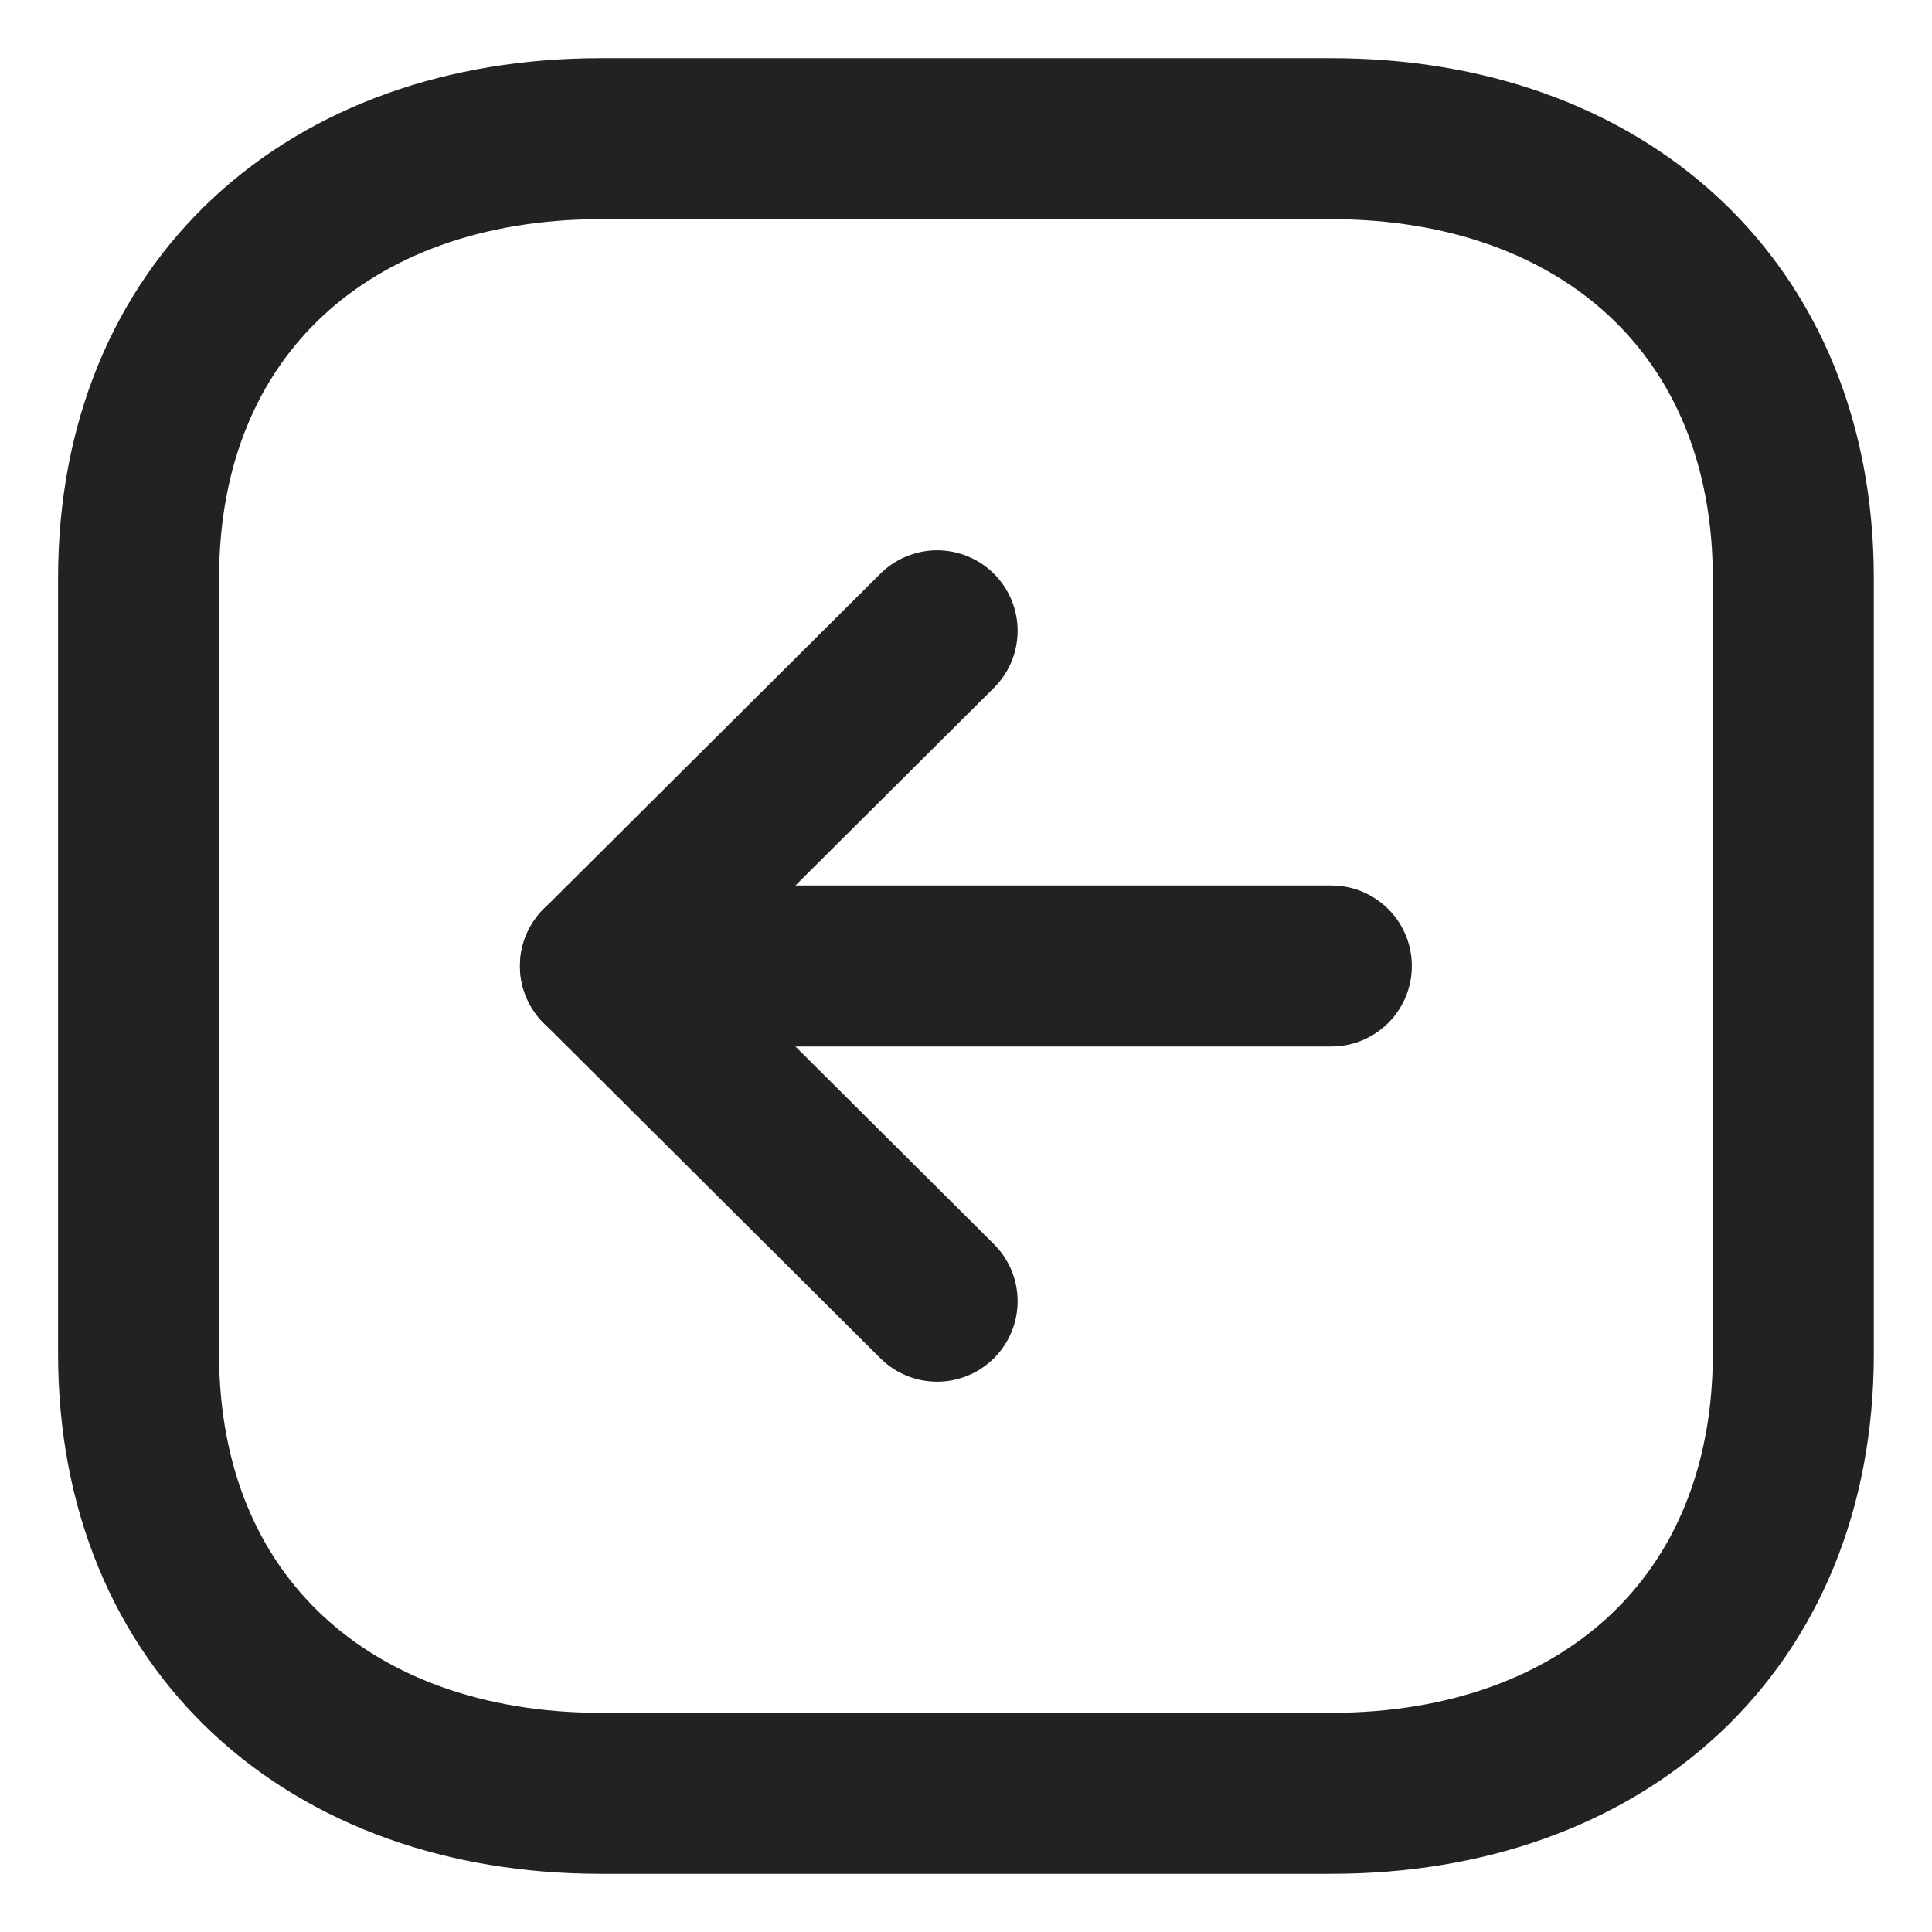
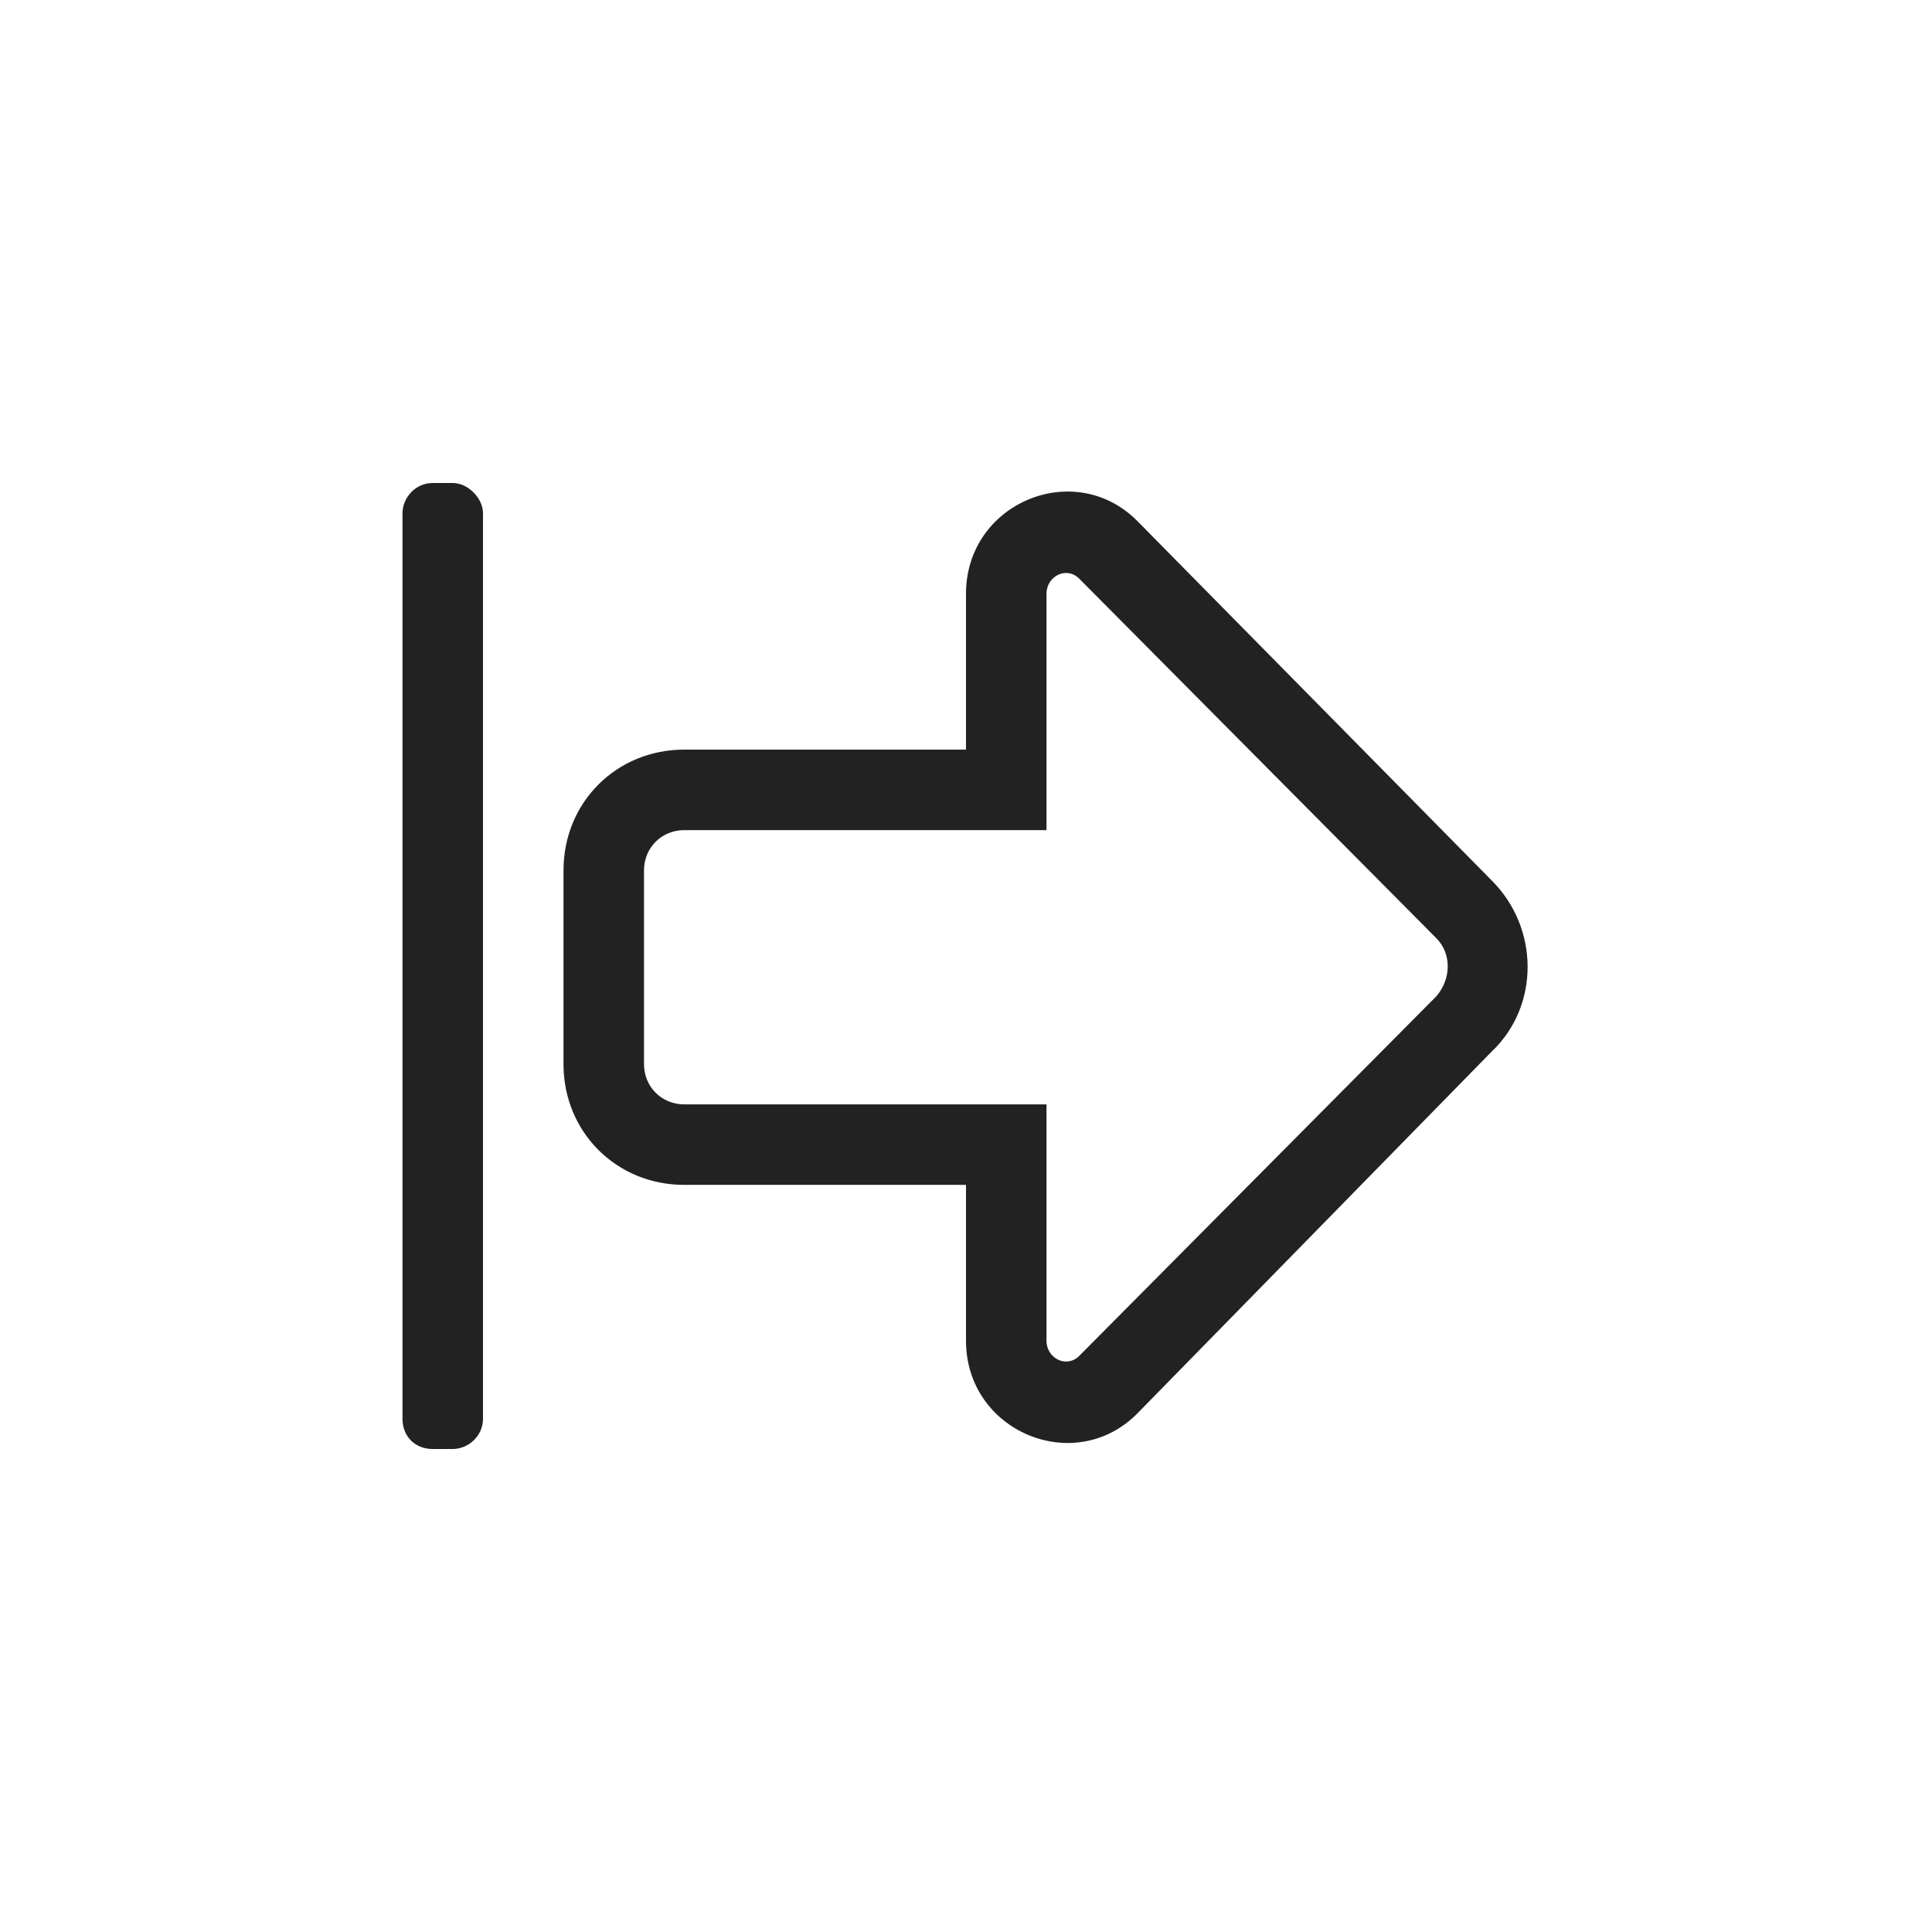
- <svg xmlns="http://www.w3.org/2000/svg" width="18" height="18" viewBox="0 0 18 18" fill="none">
-   <path fill-rule="evenodd" clip-rule="evenodd" d="M1.291 5.388L1.291 12.613C1.291 15.129 3.074 16.708 5.596 16.708L12.403 16.708C14.925 16.708 16.708 15.137 16.708 12.613L16.708 5.388C16.708 2.863 14.925 1.292 12.403 1.292L5.596 1.292C3.074 1.292 1.291 2.863 1.291 5.388Z" stroke="#222222" stroke-width="1.5" stroke-linecap="round" stroke-linejoin="round" />
-   <path d="M5.594 9L12.404 9" stroke="#222222" stroke-width="1.5" stroke-linecap="round" stroke-linejoin="round" />
-   <path d="M8.731 12.123L5.595 9L8.731 5.877" stroke="#222222" stroke-width="1.5" stroke-linecap="round" stroke-linejoin="round" />
+ <svg xmlns="http://www.w3.org/2000/svg" width="24" height="24" viewBox="0 0 24 24" fill="none">
+   <path d="M5 17.625C5 17.844 5.156 18 5.375 18H5.625C5.812 18 6 17.844 6 17.625V6.375C6 6.188 5.812 6 5.625 6H5.375C5.156 6 5 6.188 5 6.375V17.625ZM8 10.812C8 10.531 8.219 10.312 8.5 10.312H13V7.375C13 7.156 13.25 7.031 13.406 7.188L17.844 11.656C18.031 11.844 18.031 12.156 17.844 12.375L13.406 16.844C13.25 17 13 16.875 13 16.656V13.719H8.5C8.219 13.719 8 13.5 8 13.219V10.812ZM7 10.812V13.219C7 14.062 7.656 14.719 8.5 14.719H12V16.656C12 17.781 13.344 18.344 14.125 17.562L18.531 13.062C19.125 12.5 19.125 11.531 18.531 10.938L14.125 6.469C13.344 5.688 12 6.25 12 7.375V9.312H8.5C7.656 9.312 7 9.969 7 10.812Z" fill="#222222" />
</svg>
